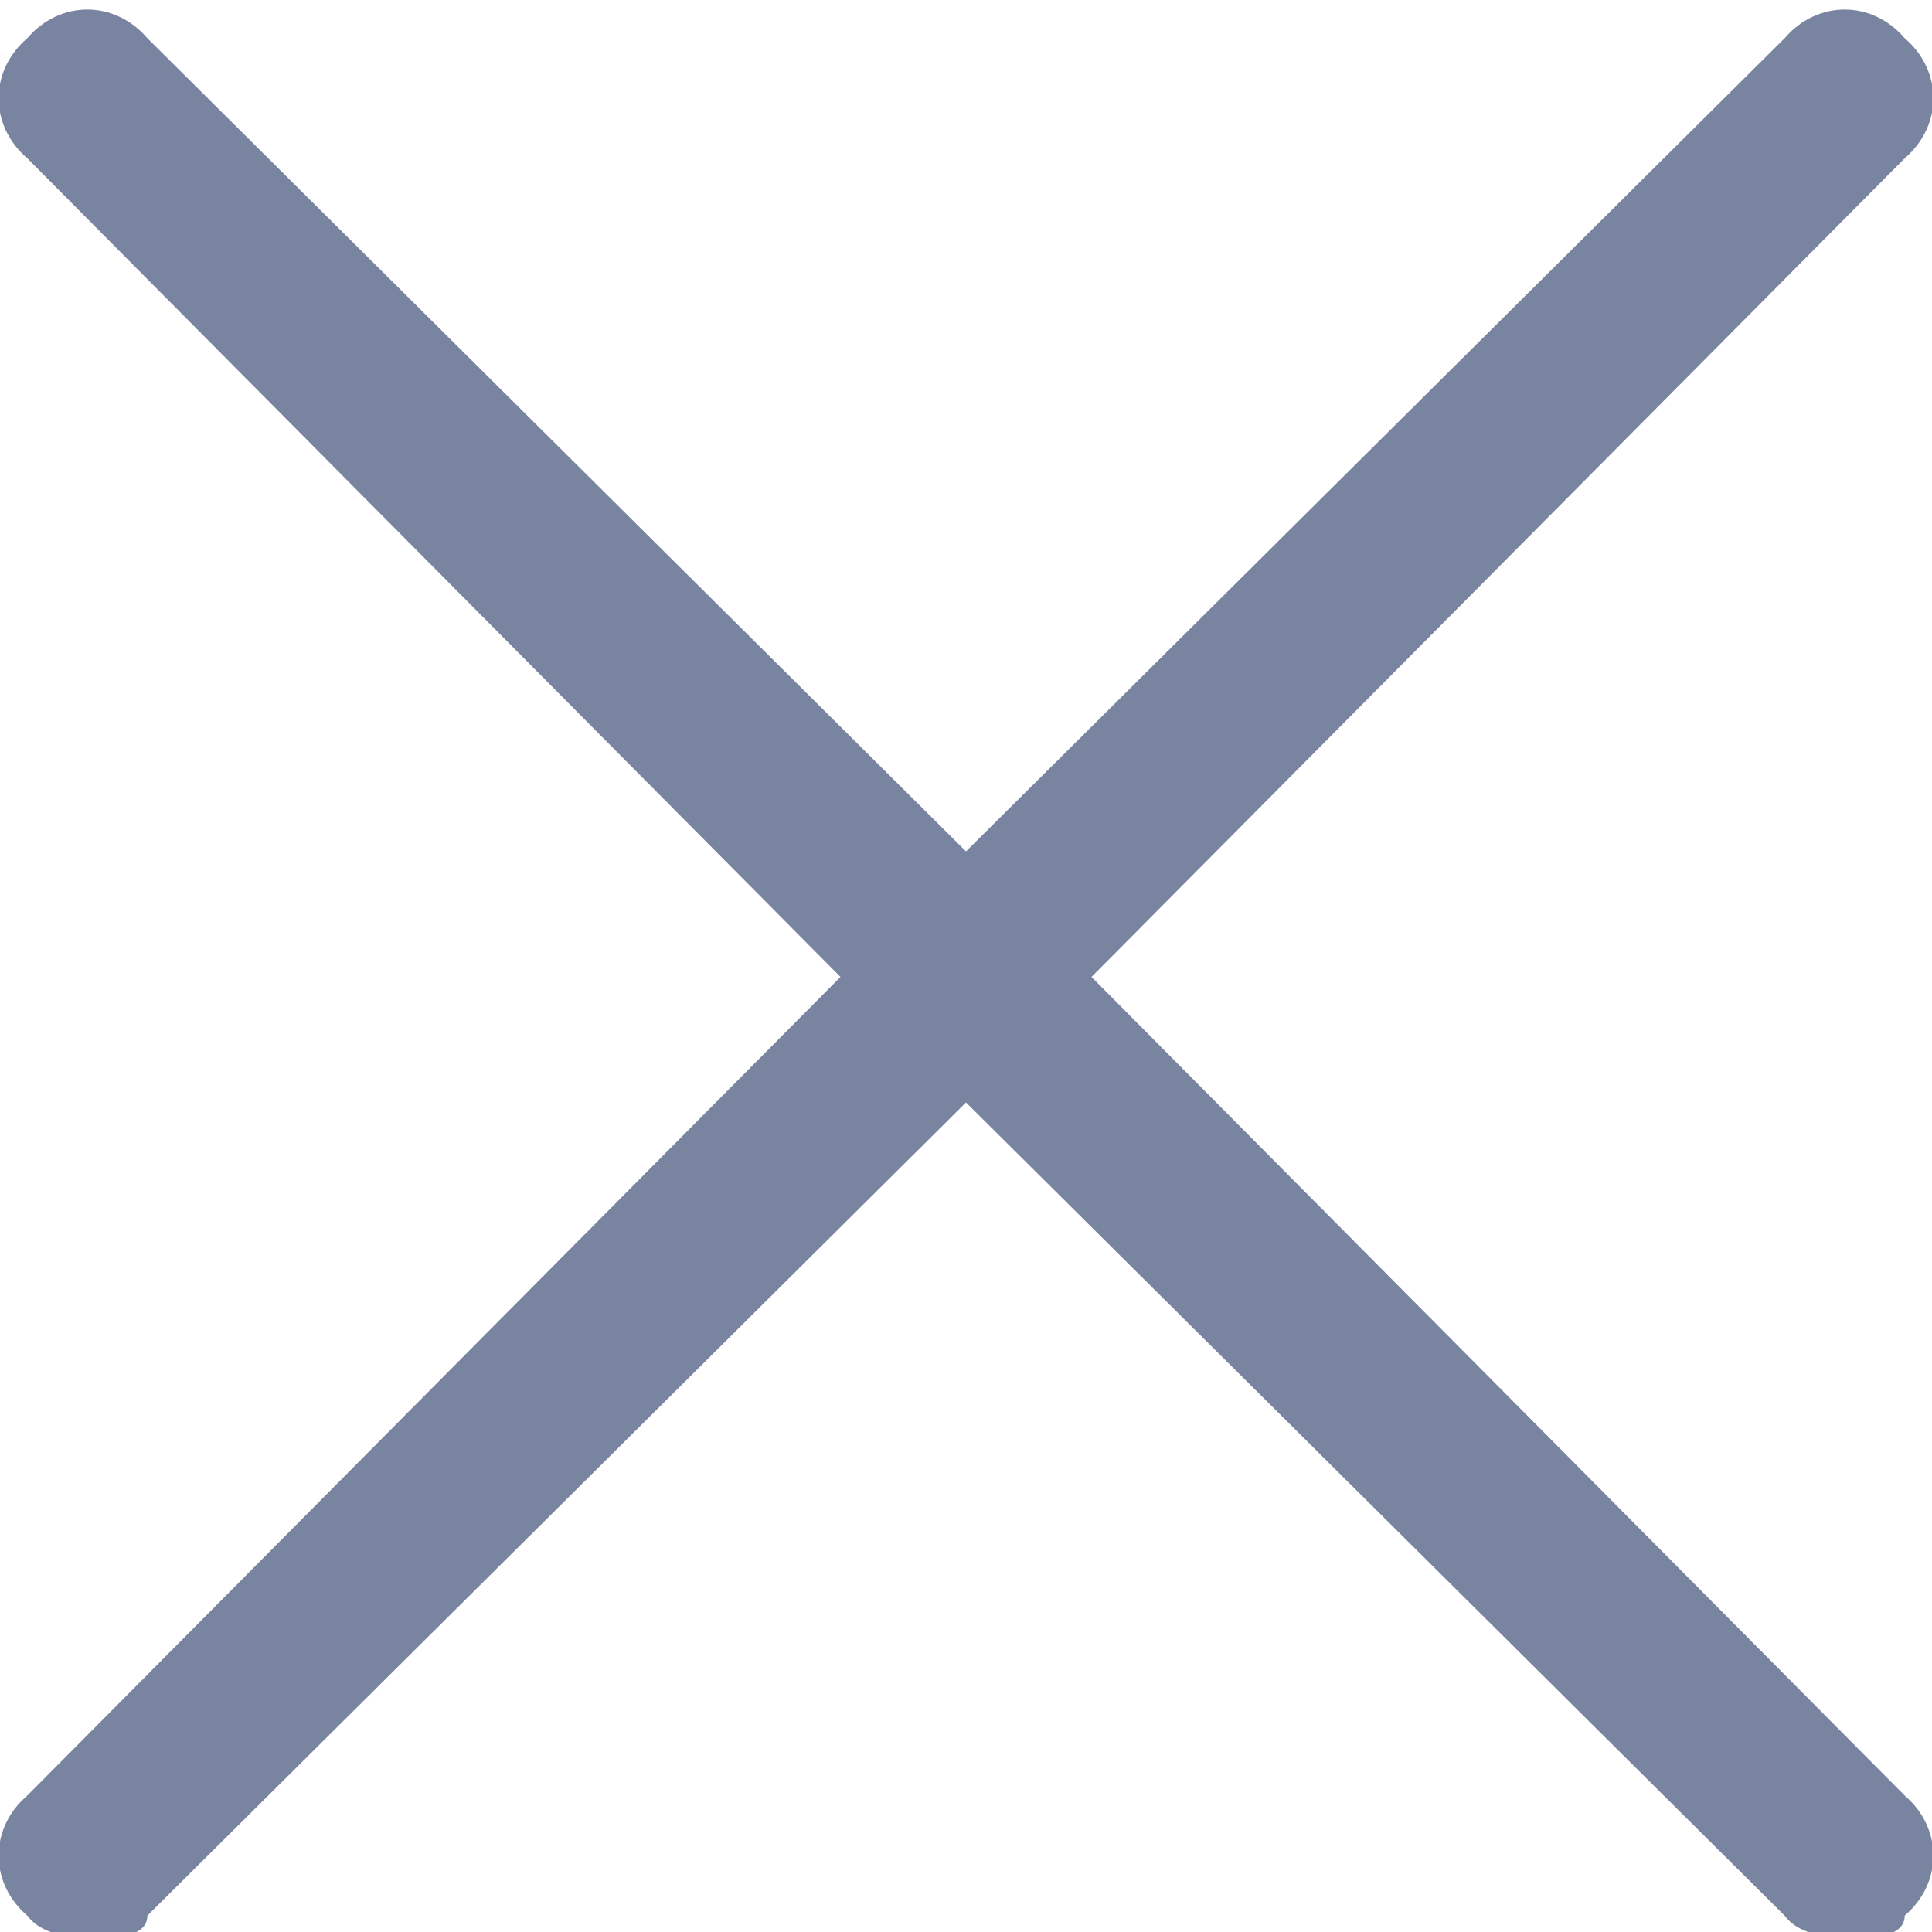
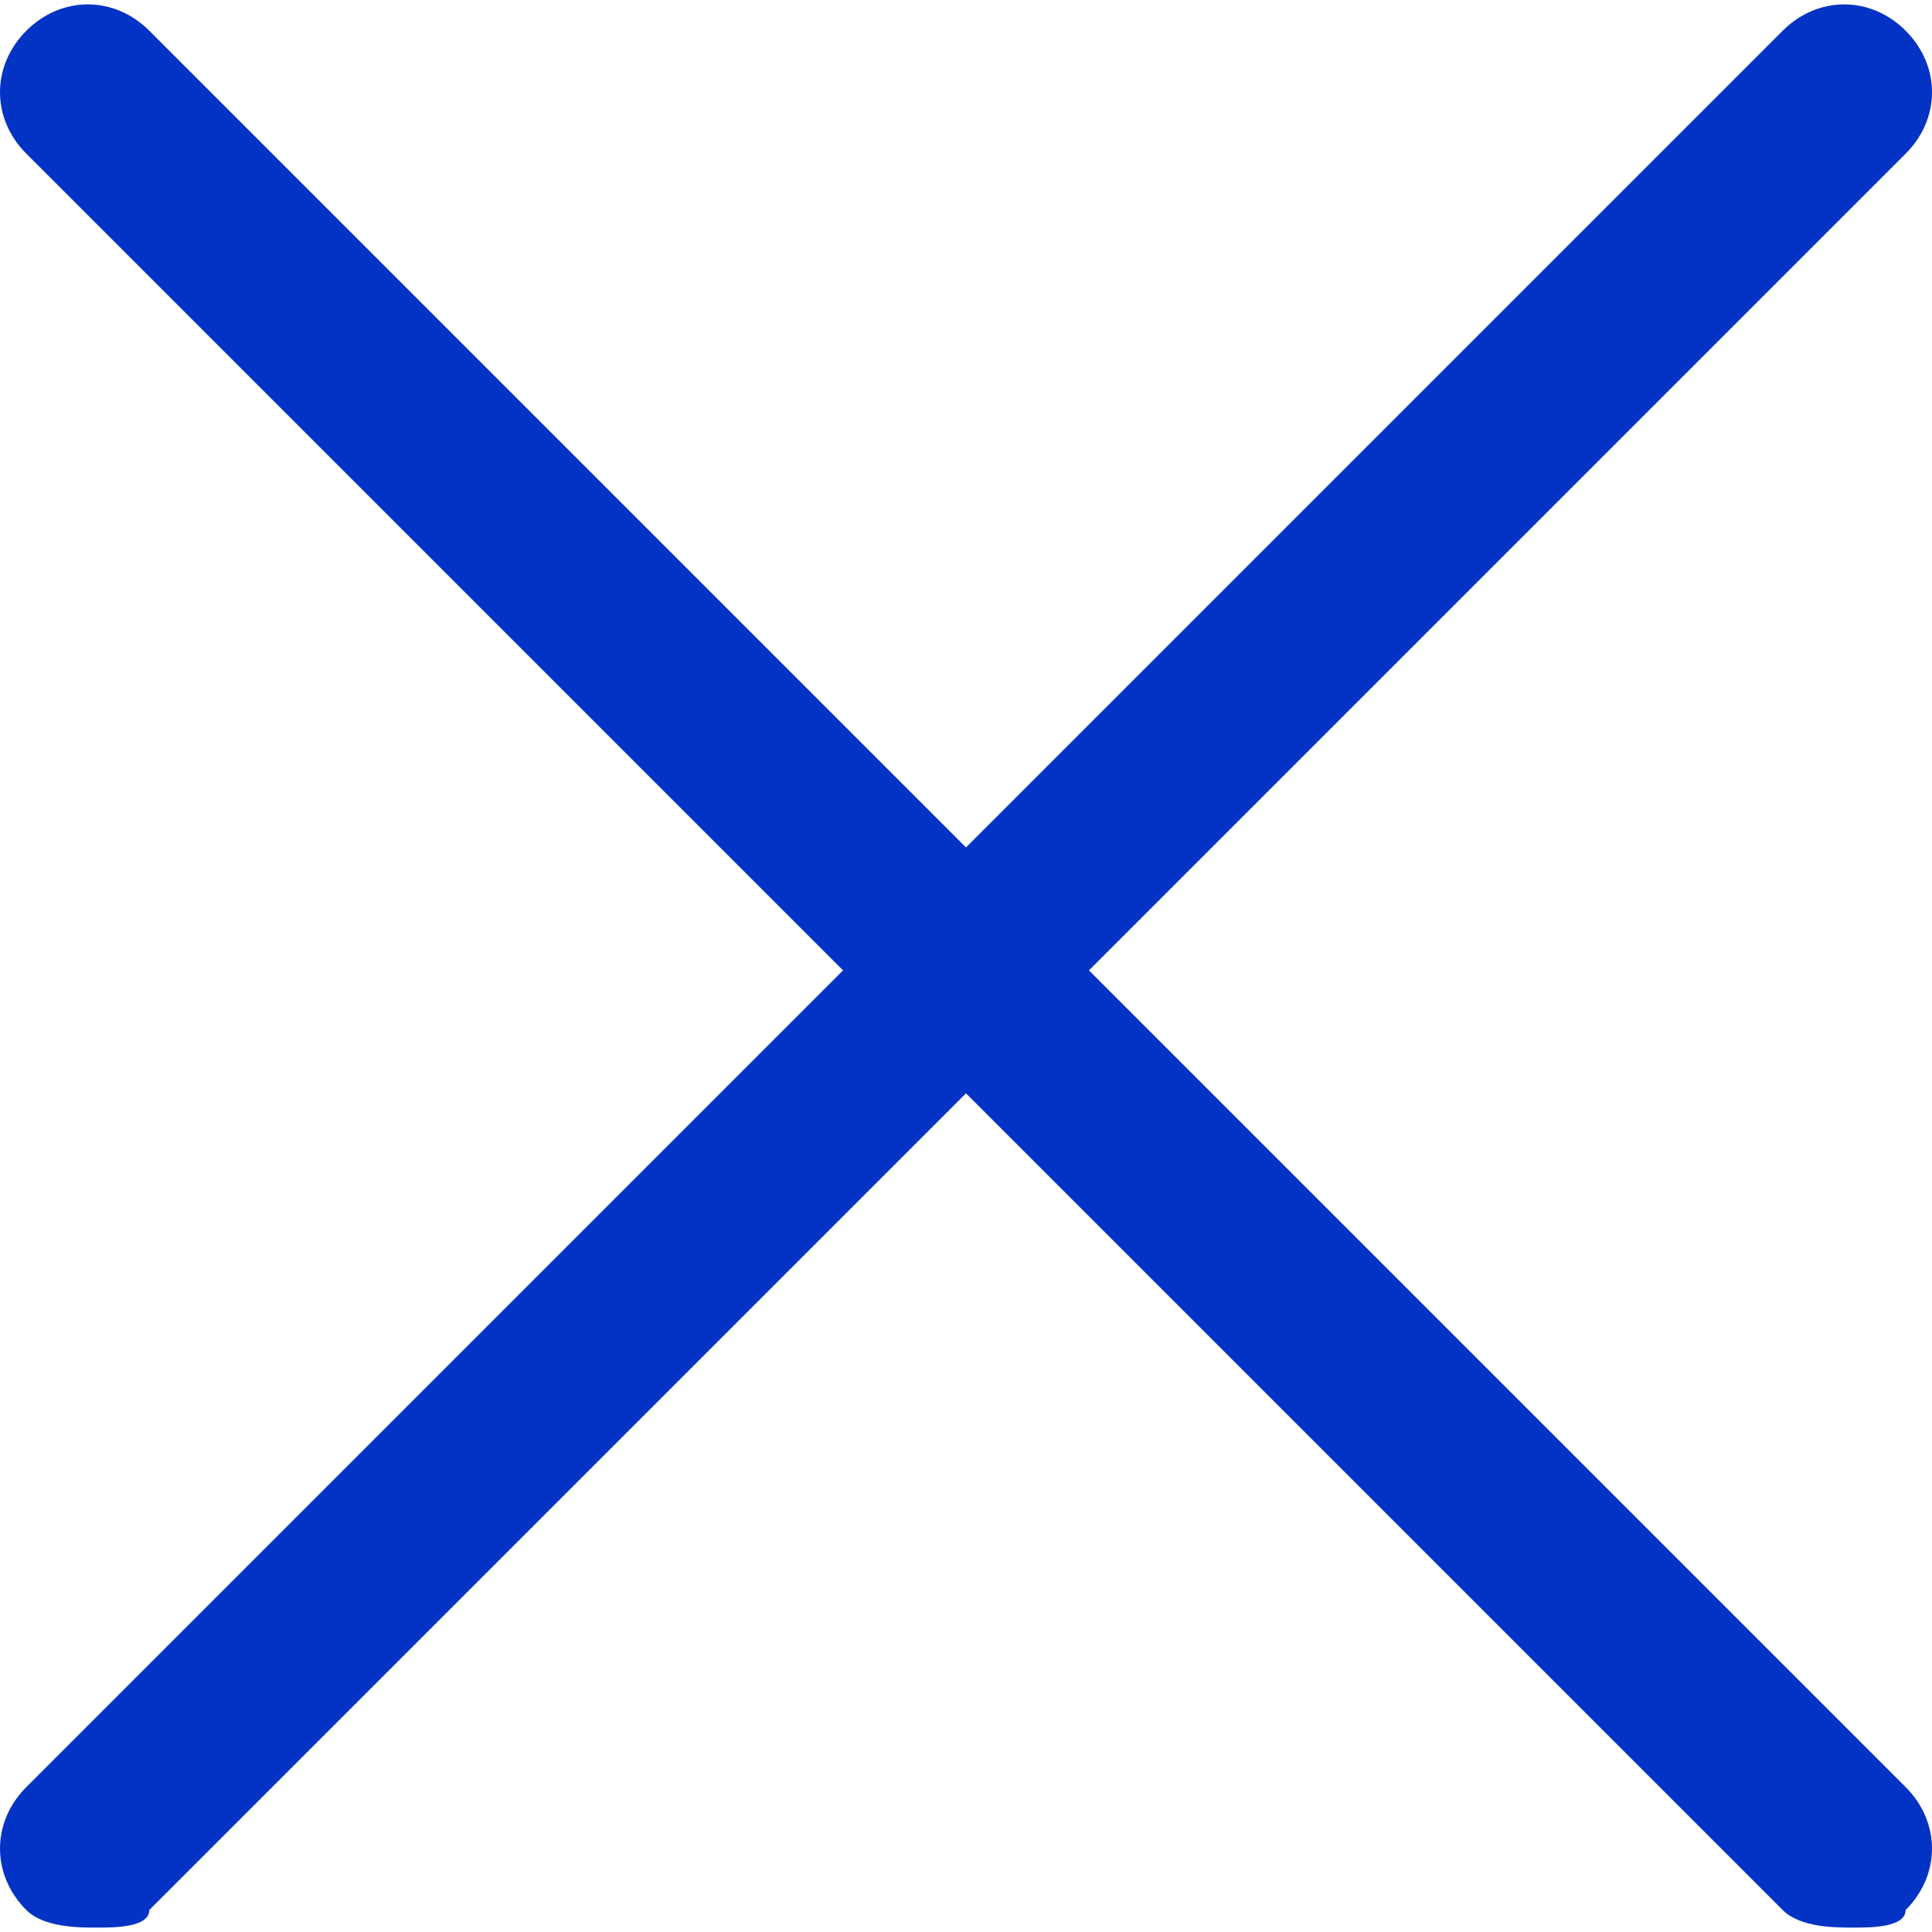
- <svg xmlns="http://www.w3.org/2000/svg" xml:space="preserve" width="354px" height="354px" version="1.1" style="shape-rendering:geometricPrecision; text-rendering:geometricPrecision; image-rendering:optimizeQuality; fill-rule:evenodd; clip-rule:evenodd" viewBox="0 0 354 354" enable-background="new 0 0 191.414 191.414">
-   <defs>
-     <style type="text/css">
-    
-     .fil0 {fill:#7984A1}
-    
-   </style>
-   </defs>
-   <g id="Слой_x0020_1">
-     <g id="_3035430483824">
-       <path class="fil0" d="M200 179l149 -150c7,-6 7,-16 0,-22 -6,-7 -16,-7 -22,0l-150 149 -150 -149c-6,-7 -16,-7 -22,0 -7,6 -7,16 0,22l149 150 -149 150c-7,6 -7,16 0,22 3,4 9,4 13,4 3,0 9,0 9,-4l150 -149 150 149c3,4 9,4 13,4 3,0 9,0 9,-4 7,-6 7,-16 0,-22l-149 -150 0 0z" />
-     </g>
+ <svg xmlns="http://www.w3.org/2000/svg" version="1.1" viewBox="0 0 191.414 191.414" enable-background="new 0 0 191.414 191.414">
+   <g>
+     <path fill="#0233c4" d="M107.888,96.142l80.916-80.916c3.48-3.48,3.48-8.701,0-12.181s-8.701-3.48-12.181,0L95.707,83.961L14.791,3.045   c-3.48-3.48-8.701-3.48-12.181,0s-3.48,8.701,0,12.181l80.915,80.916L2.61,177.057c-3.48,3.48-3.48,8.701,0,12.181   c1.74,1.74,5.22,1.74,6.96,1.74s5.22,0,5.22-1.74l80.916-80.916l80.916,80.916c1.74,1.74,5.22,1.74,6.96,1.74   c1.74,0,5.22,0,5.22-1.74c3.48-3.48,3.48-8.701,0-12.181L107.888,96.142z" />
  </g>
</svg>
